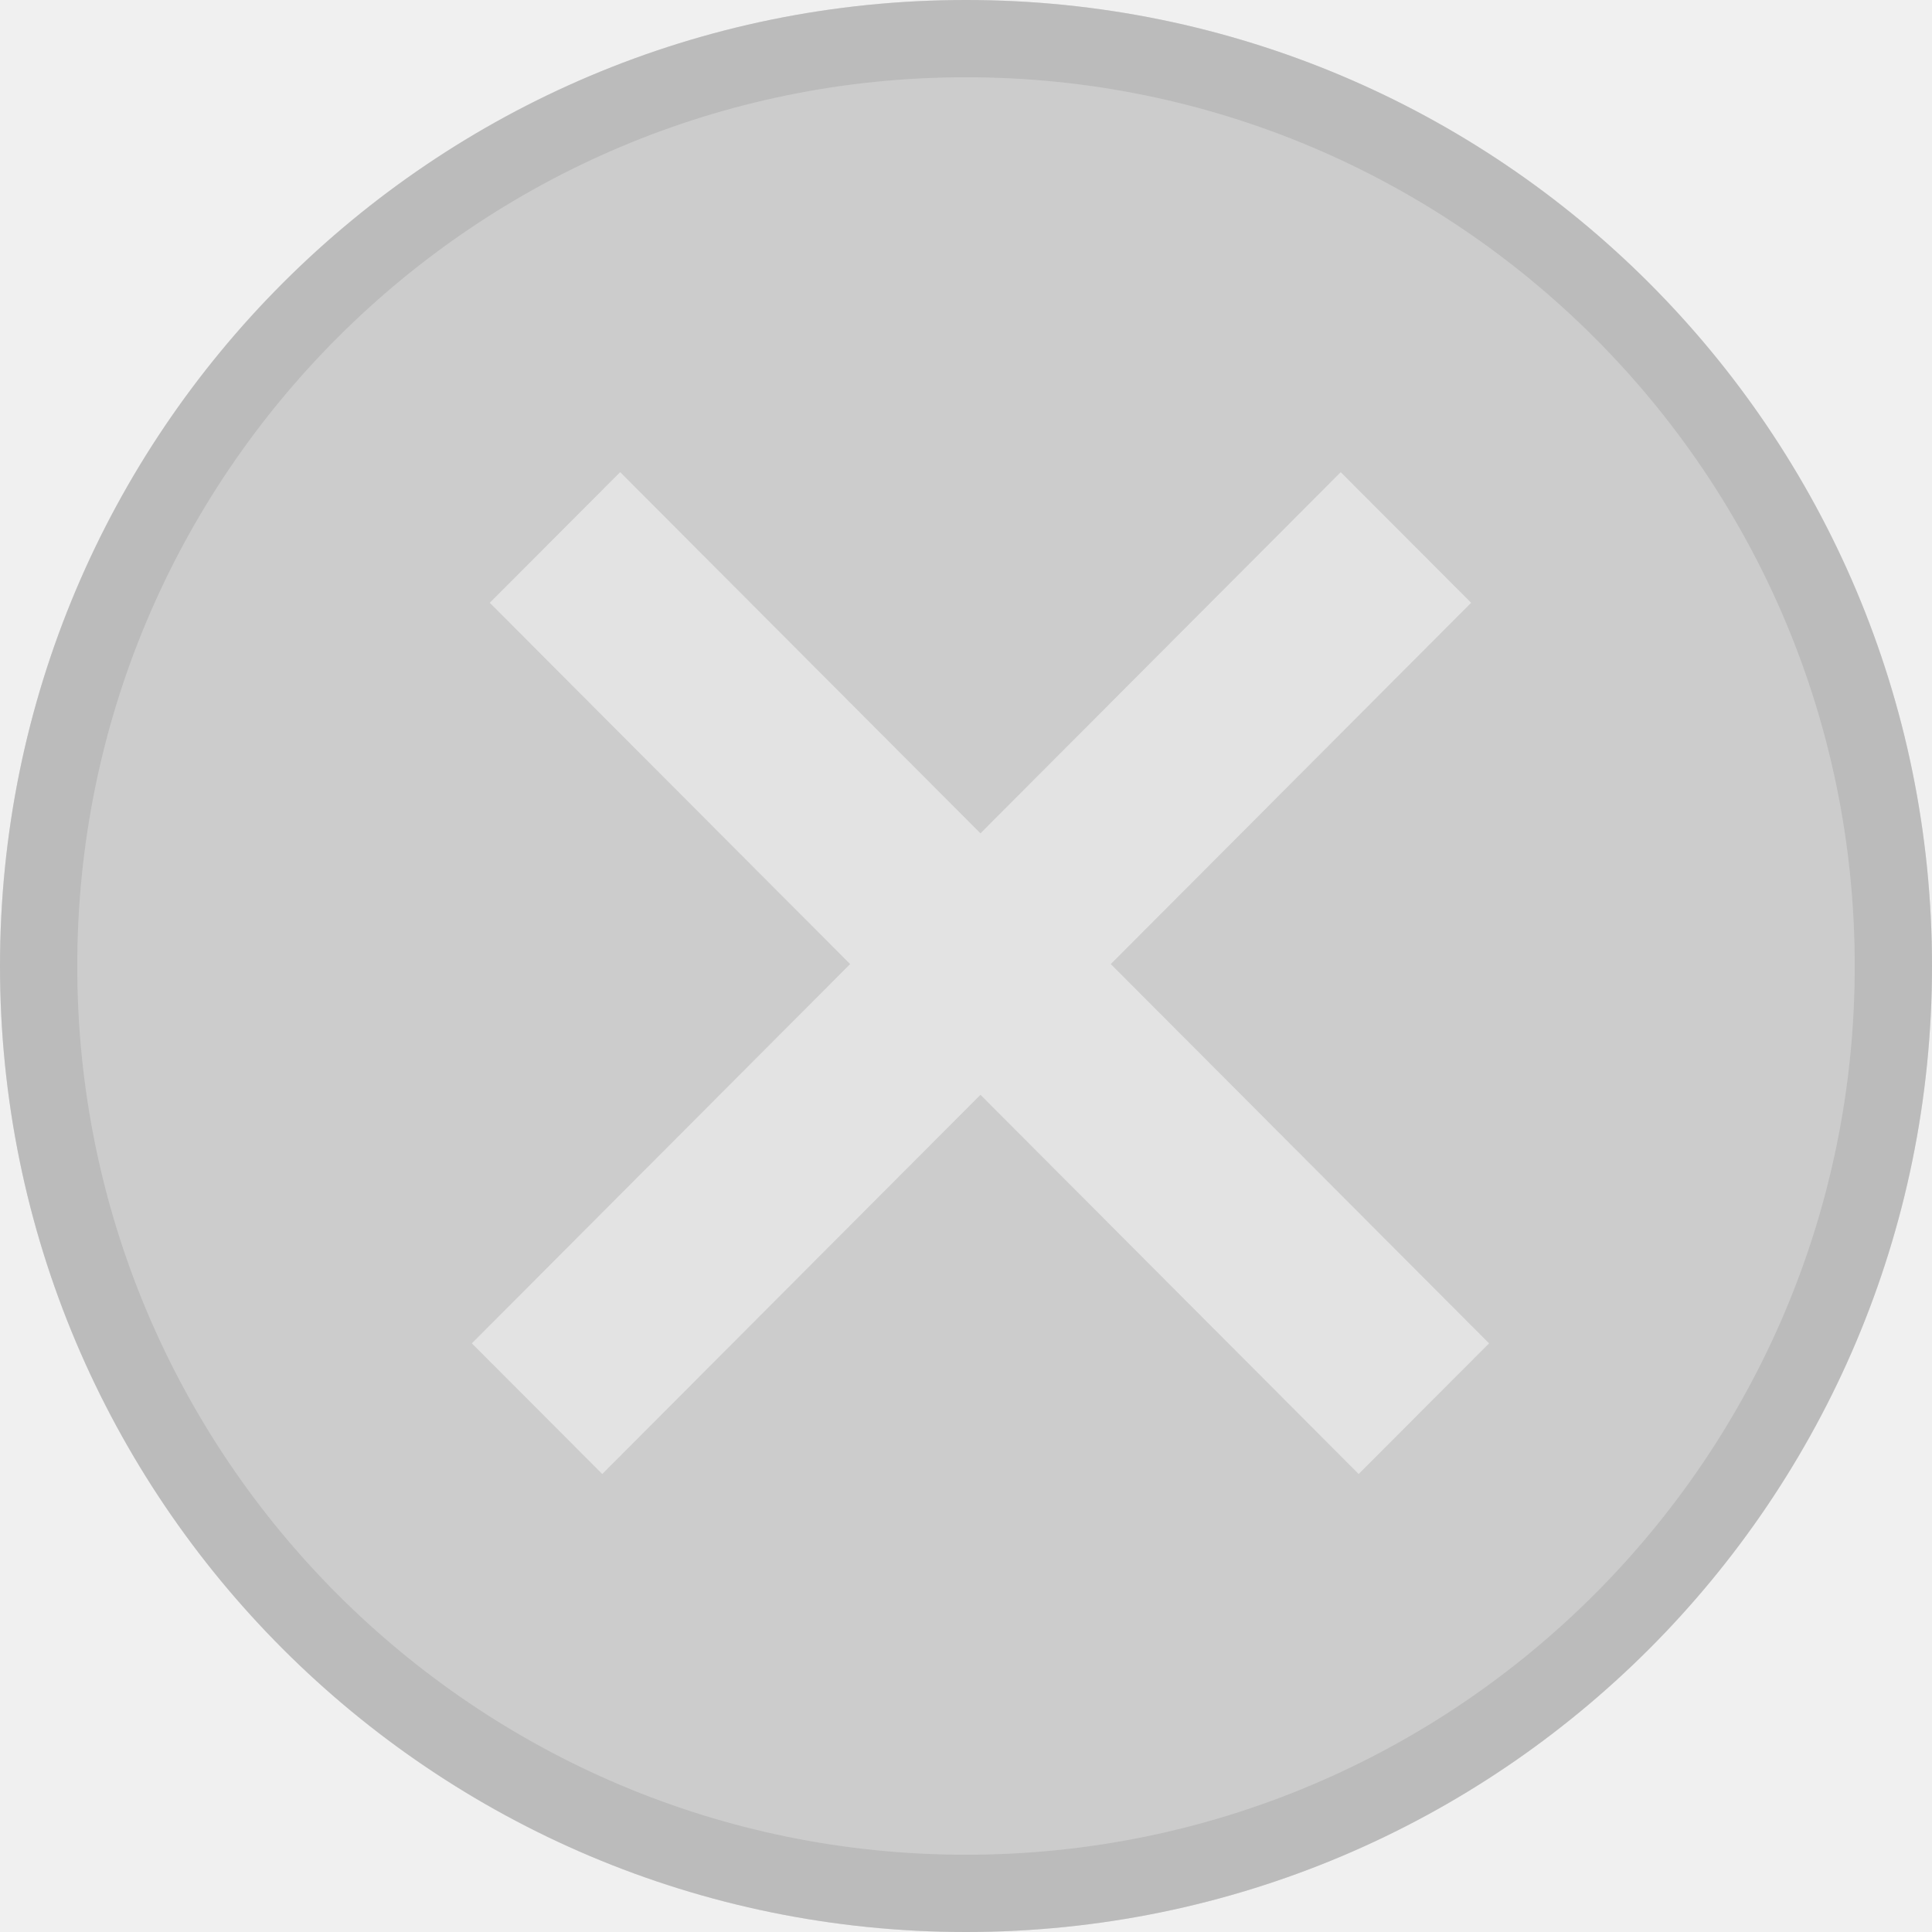
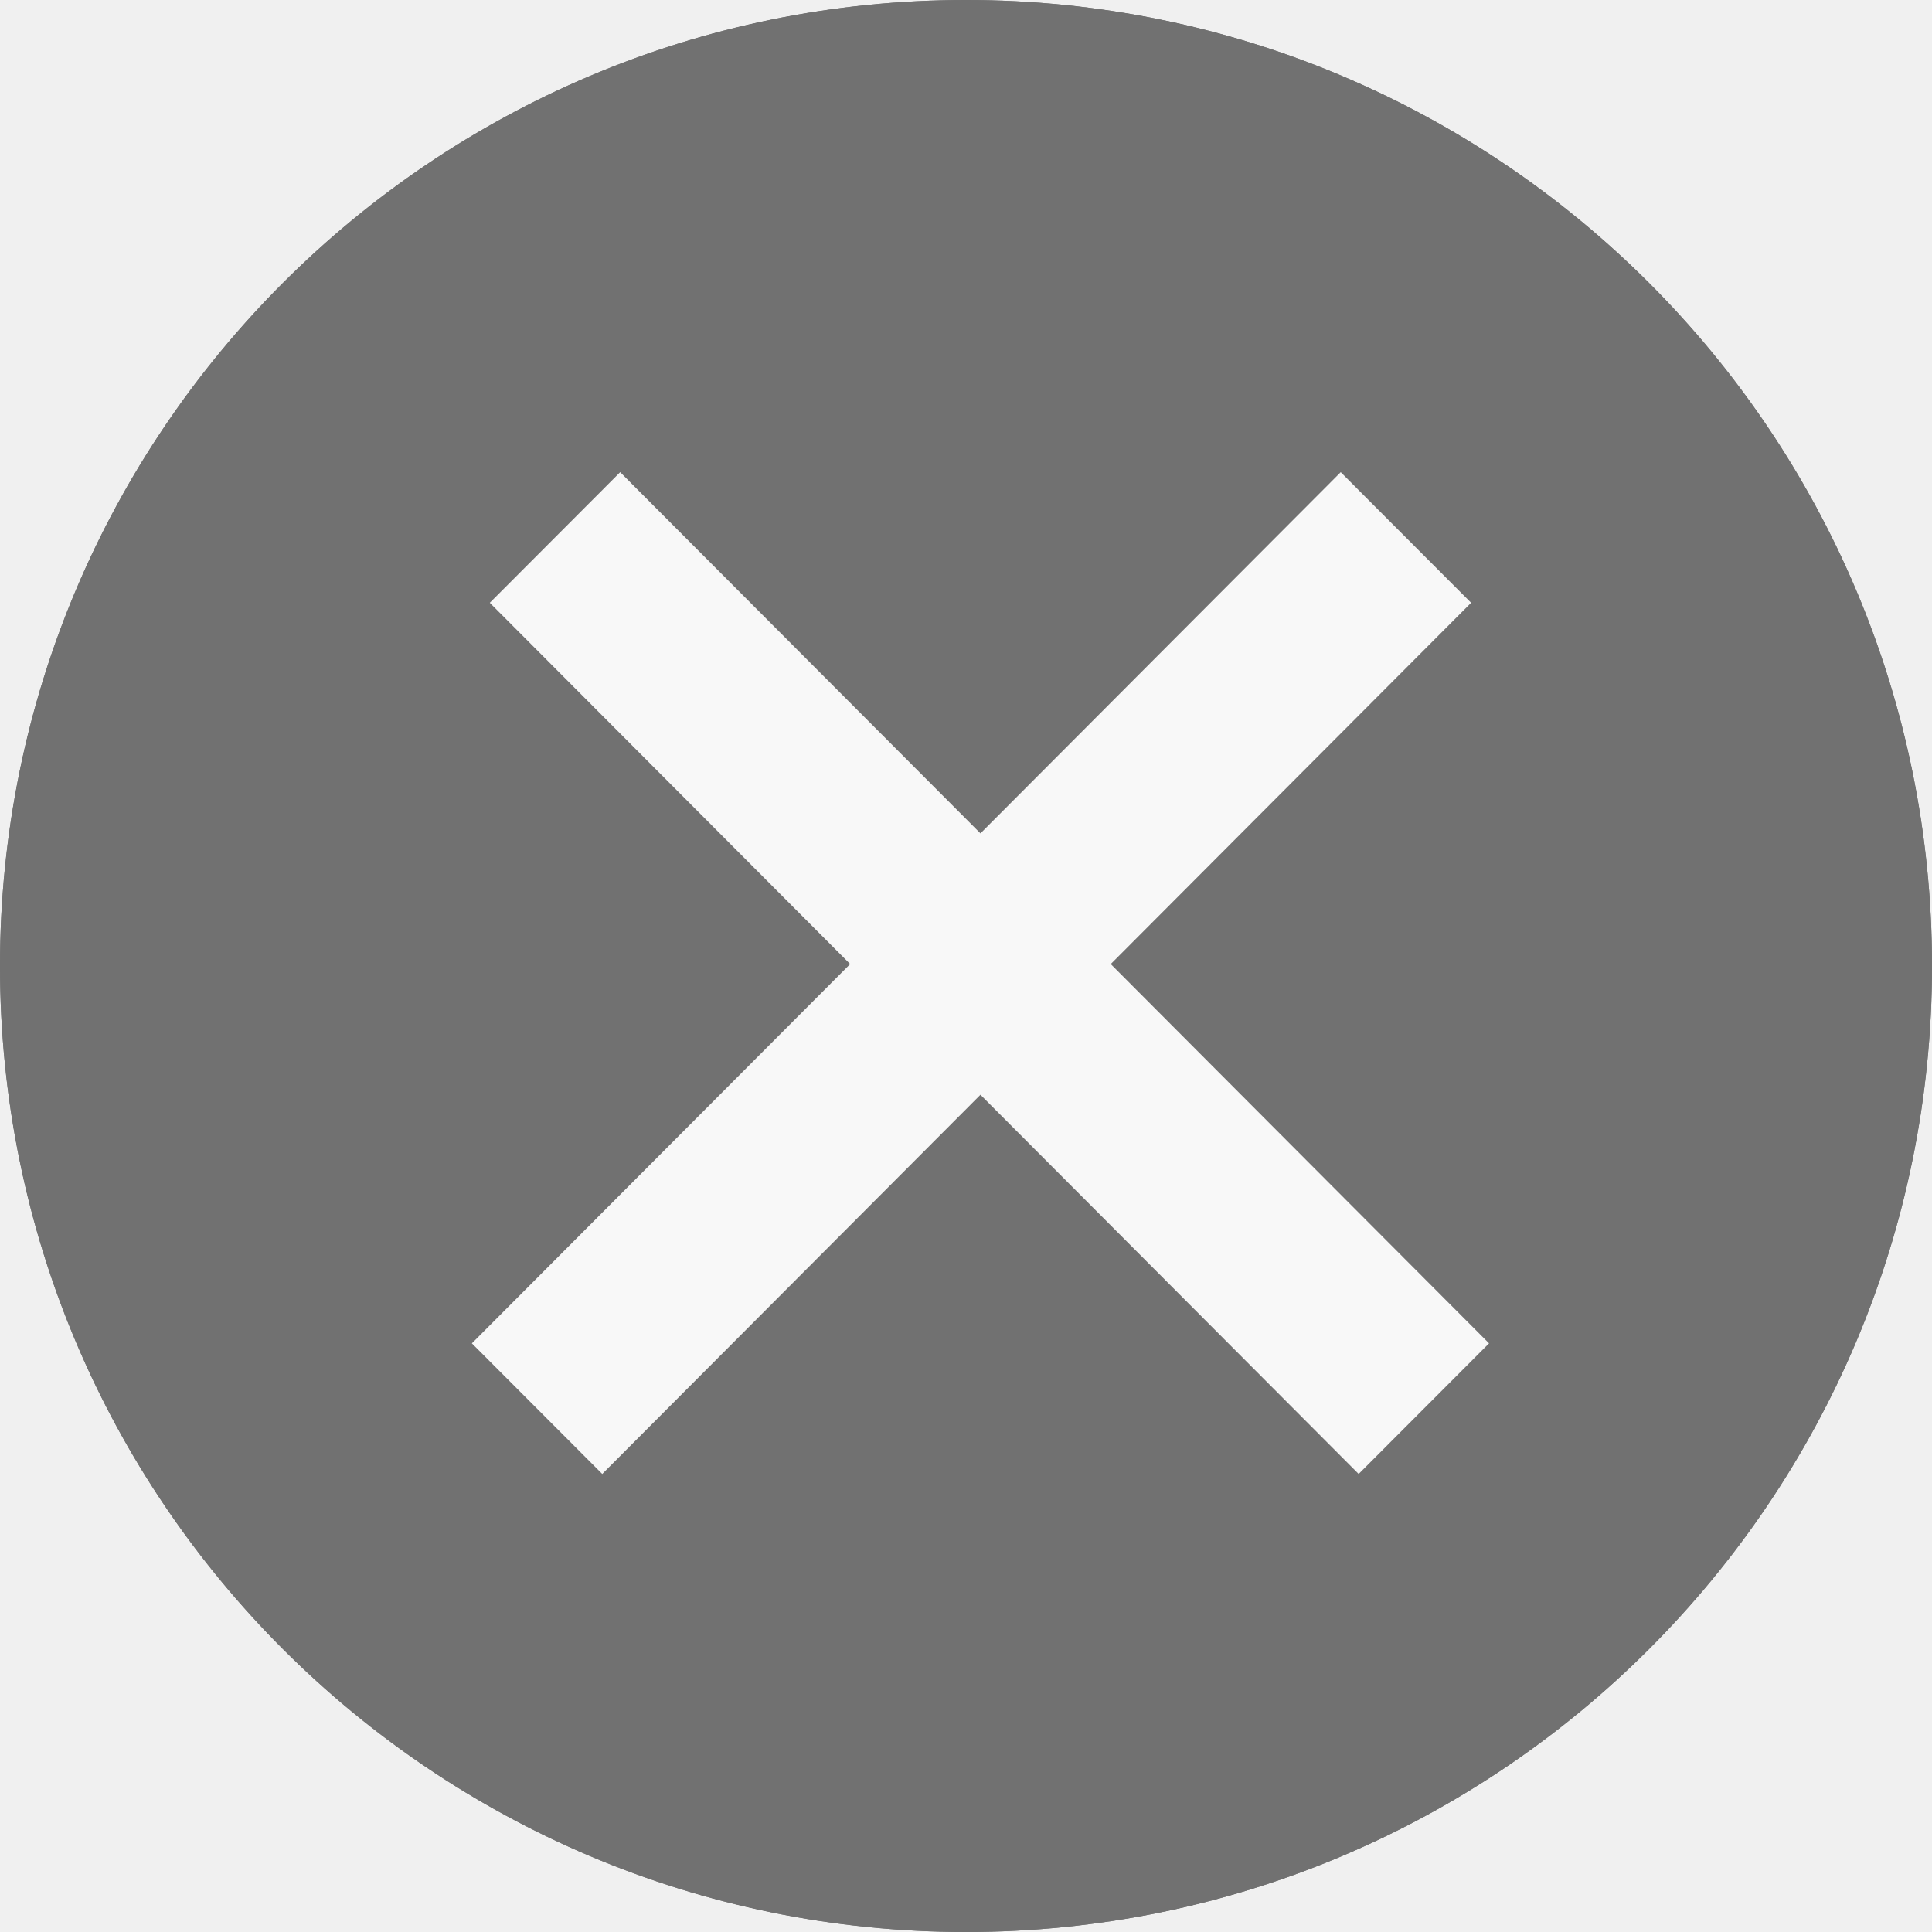
- <svg xmlns="http://www.w3.org/2000/svg" width="25" height="25" viewBox="0 0 25 25" fill="none">
-   <g opacity="0.529">
-     <g opacity="0.529">
-       <path opacity="0.529" d="M12.5 25C19.404 25 25 19.404 25 12.5C25 5.596 19.404 0 12.5 0C5.596 0 0 5.596 0 12.5C0 19.404 5.596 25 12.5 25Z" fill="black" />
-       <path opacity="0.529" d="M12.5 24.5C19.127 24.5 24.5 19.127 24.5 12.5C24.5 5.873 19.127 0.5 12.5 0.5C5.873 0.5 0.5 5.873 0.5 12.5C0.5 19.127 5.873 24.5 12.5 24.5Z" stroke="black" />
+ <svg xmlns="http://www.w3.org/2000/svg" id="Close" width="25" height="25" viewBox="0 0 25 25">
+   <g id="Сгруппировать_329" data-name="Сгруппировать 329" transform="translate(-220 -100.996)" opacity="0.529">
+     <g id="Эллипс_244" data-name="Эллипс 244" transform="translate(220 100.996)" stroke="#000" stroke-width="1">
+       <circle cx="12.5" cy="12.5" r="12.5" stroke="none" />
+       <circle cx="12.5" cy="12.5" r="12" fill="none" />
    </g>
-     <path opacity="0.529" d="M12.687 14.166L7.793 19.073L6.106 17.383L11.001 12.475L6.338 7.8L8.025 6.11L12.687 10.784L17.349 6.11L19.036 7.8L14.373 12.475L19.268 17.383L17.581 19.073L12.687 14.166Z" fill="white" />
+     <path id="Объединение_50" data-name="Объединение 50" d="M6.581,8.056,1.687,12.963,0,11.273,4.895,6.365.232,1.69,1.919,0,6.581,4.674,11.243,0l1.687,1.69L8.267,6.365l4.895,4.908-1.687,1.69Z" transform="translate(226.106 107.106)" fill="#fff" />
  </g>
</svg>
